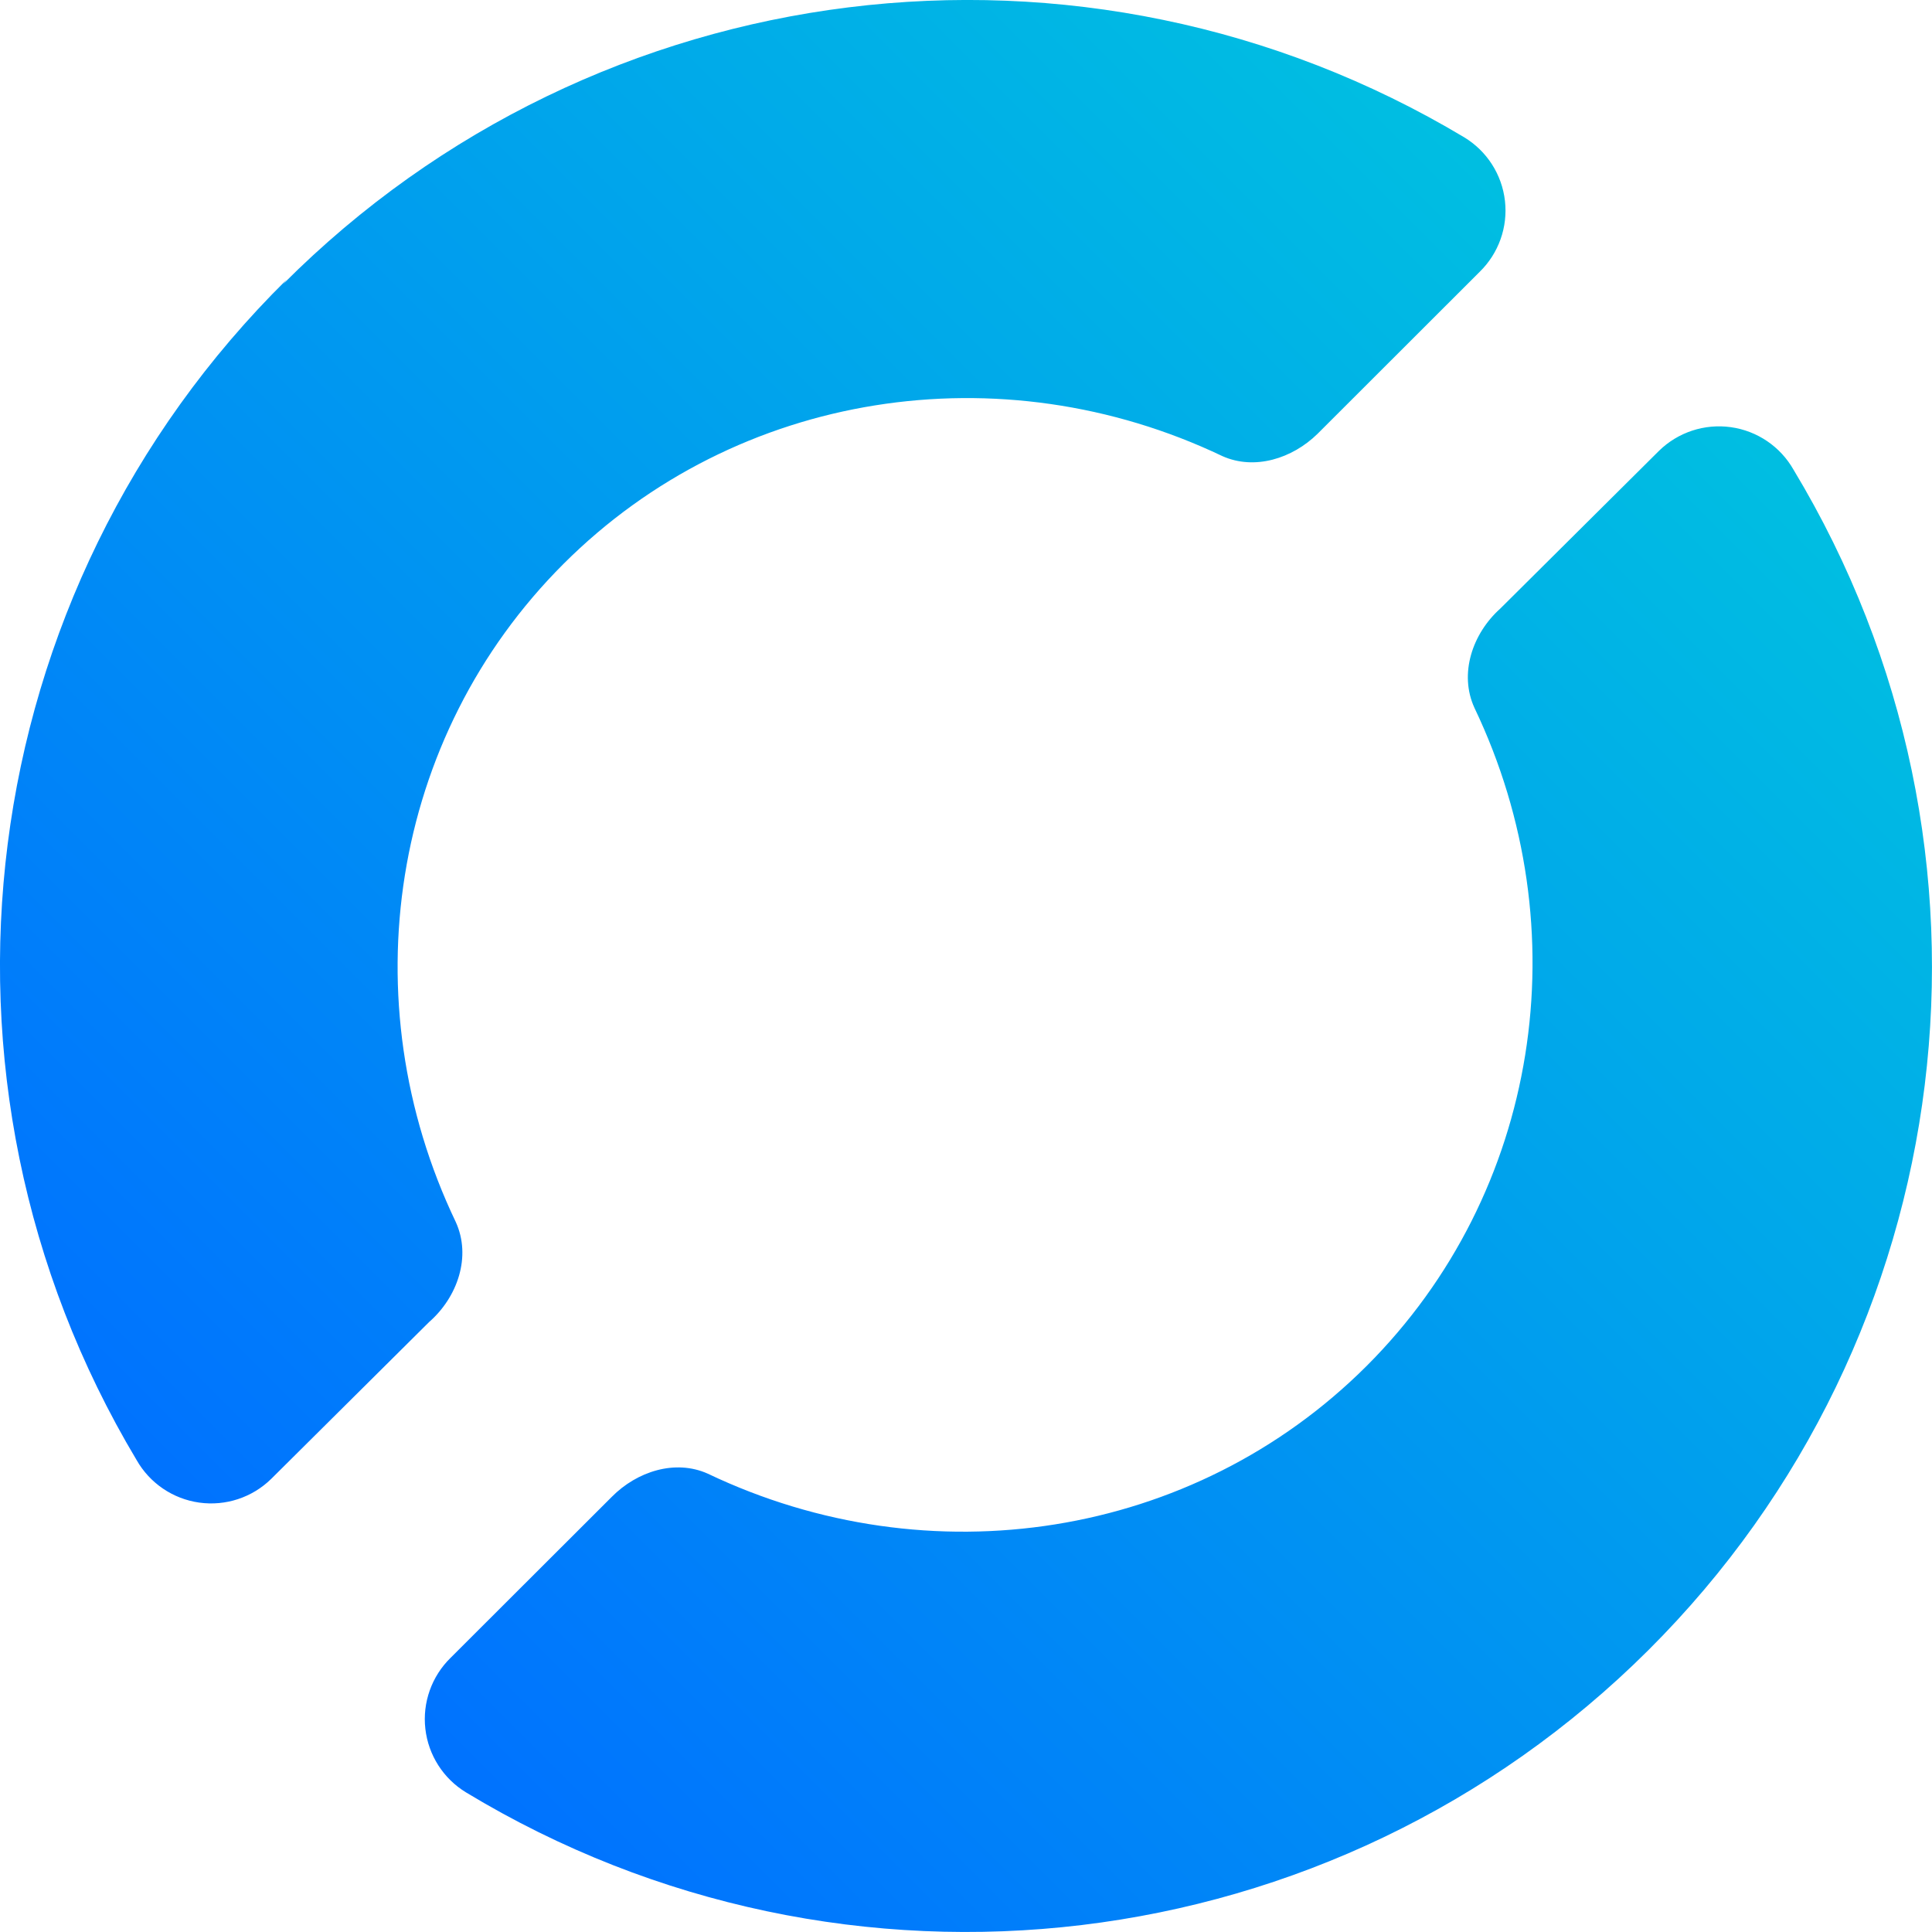
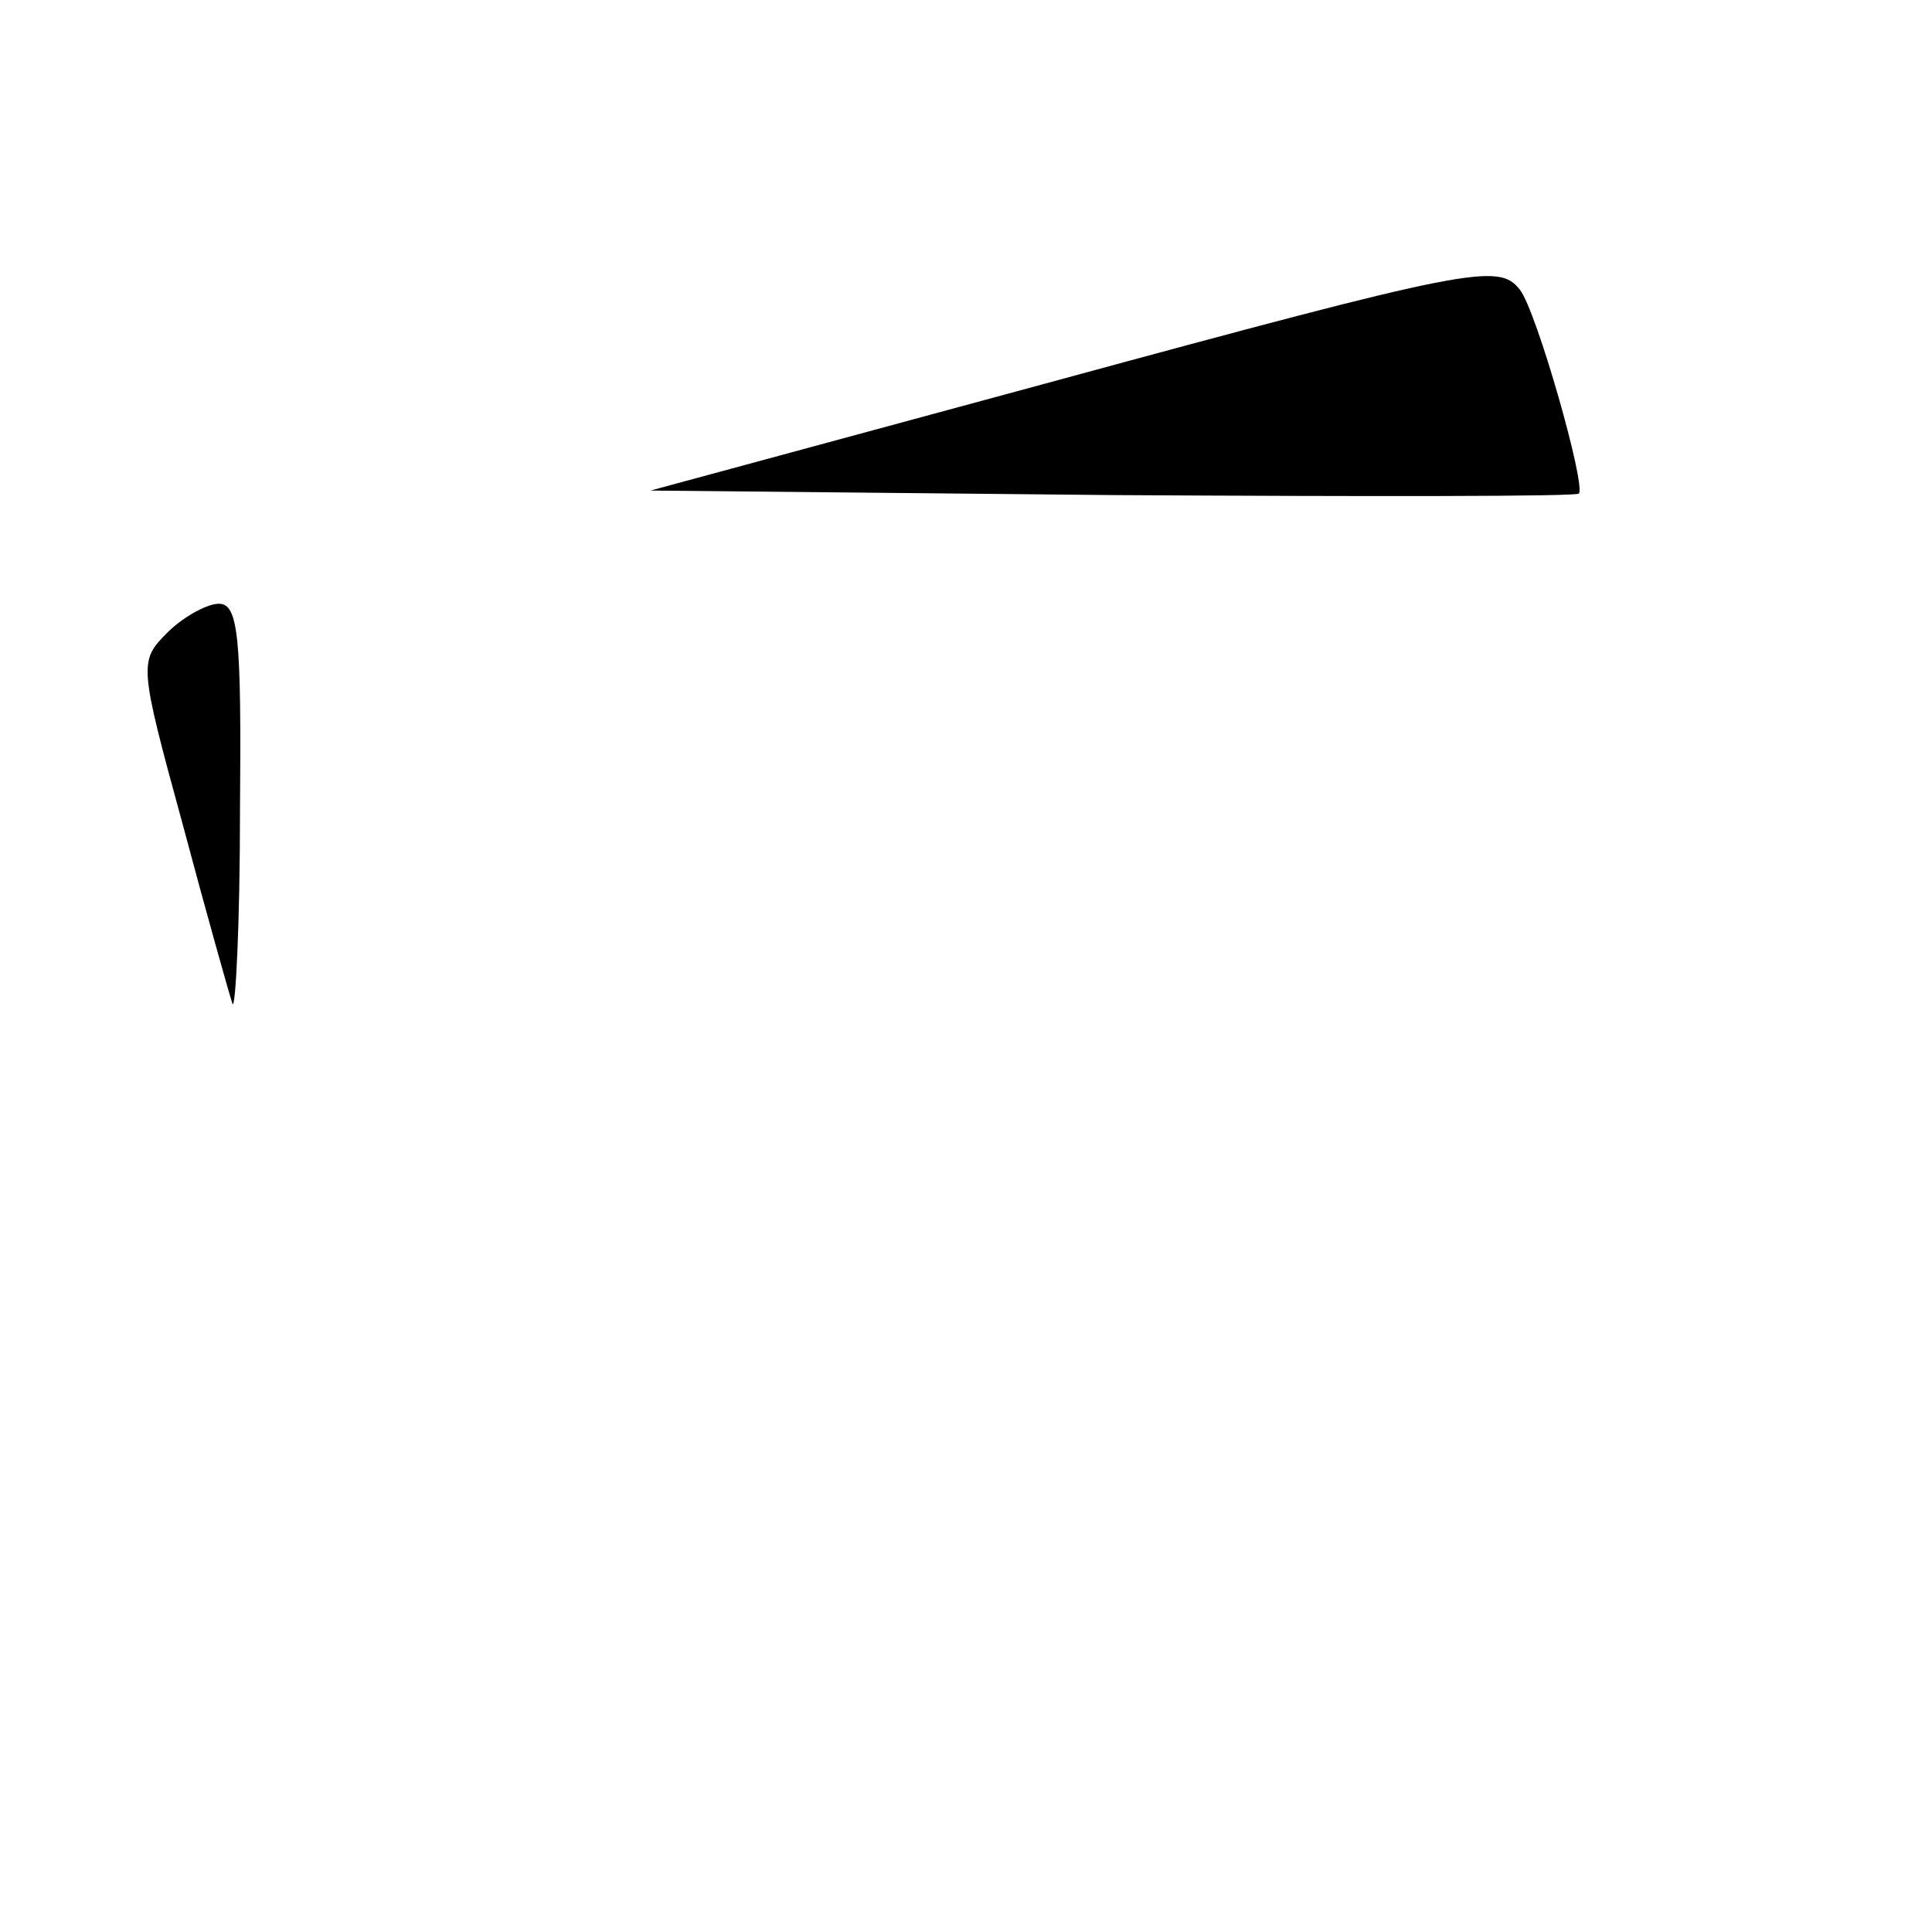
- <svg xmlns="http://www.w3.org/2000/svg" xmlns:xlink="http://www.w3.org/1999/xlink" xml:space="preserve" width="26" height="26" style="isolation:isolate" viewBox="66.993 897.484 26 26">
-   <defs>
-     <linearGradient xlink:href="#a" id="b" x1=".148" x2=".845" y1=".851" y2=".154" gradientTransform="matrix(26.00048 0 0 25.99935 66.993 897.485)" gradientUnits="userSpaceOnUse" />
-   </defs>
-   <linearGradient id="a" x1=".148" x2=".845" y1=".851" y2=".154" gradientTransform="matrix(26.301 0 0 26.331 90.674 911.757)" gradientUnits="userSpaceOnUse">
-     <stop offset="0" stop-color="#004ba6" style="stop-color:#0071ff;stop-opacity:1" />
-     <stop offset="1" stop-color="#00bfe1" style="stop-color:#00bfe1;stop-opacity:1" />
-   </linearGradient>
-   <path fill="url(#a)" d="m89.318 903.552-2.135 2.122c-.376.337-.558.879-.347 1.337 1.422 2.976.882 6.524-1.452 8.856-2.335 2.331-5.887 2.87-8.866 1.449-.439-.197-.954-.03-1.292.312l-2.17 2.167a1.154 1.154 0 0 0 .208 1.81 13.005 13.005 0 0 0 15.91-1.912 12.97 12.97 0 0 0 1.956-15.887 1.154 1.154 0 0 0-1.812-.254zm-18.467-2.305a12.969 12.969 0 0 0-2.02 15.885 1.154 1.154 0 0 0 1.812.254l2.124-2.11c.385-.336.572-.884.359-1.348-1.423-2.976-.884-6.524 1.451-8.856 2.334-2.332 5.887-2.871 8.866-1.45.434.194.942.033 1.281-.3l2.182-2.18a1.152 1.152 0 0 0-.208-1.81 13.009 13.009 0 0 0-15.893 1.973z" style="fill:url(#b);stroke-width:.988" />
+ <svg xmlns="http://www.w3.org/2000/svg" version="1.0" width="128pt" height="128pt" viewBox="0 0 128 128" preserveAspectRatio="xMidYMid meet">
+   <g transform="translate(0,128) scale(0.1,-0.1)" fill="#000000" stroke="none">
+     <path d="M693 1026 l-262 -71 306 -3 c168 -1 308 -1 309 1 5 5 -28 121 -39 135 -14 18 -31 15 -314 -62z" />
+     <path d="M111 861 c-19 -19 -19 -21 10 -127 16 -60 31 -113 33 -119 2 -5 5 52 5 128 1 115 -1 137 -14 137 -8 0 -24 -9 -34 -19z" />
+   </g>
</svg>
